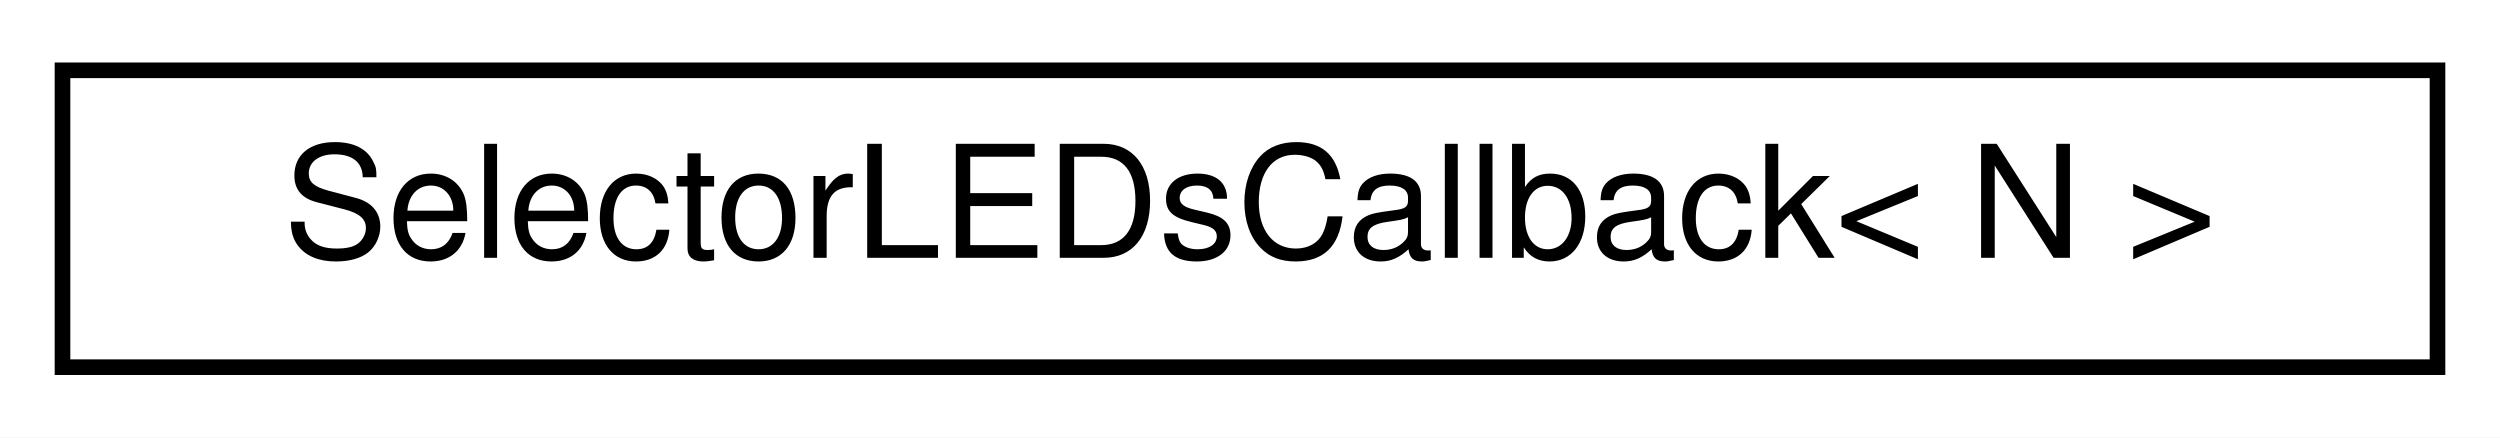
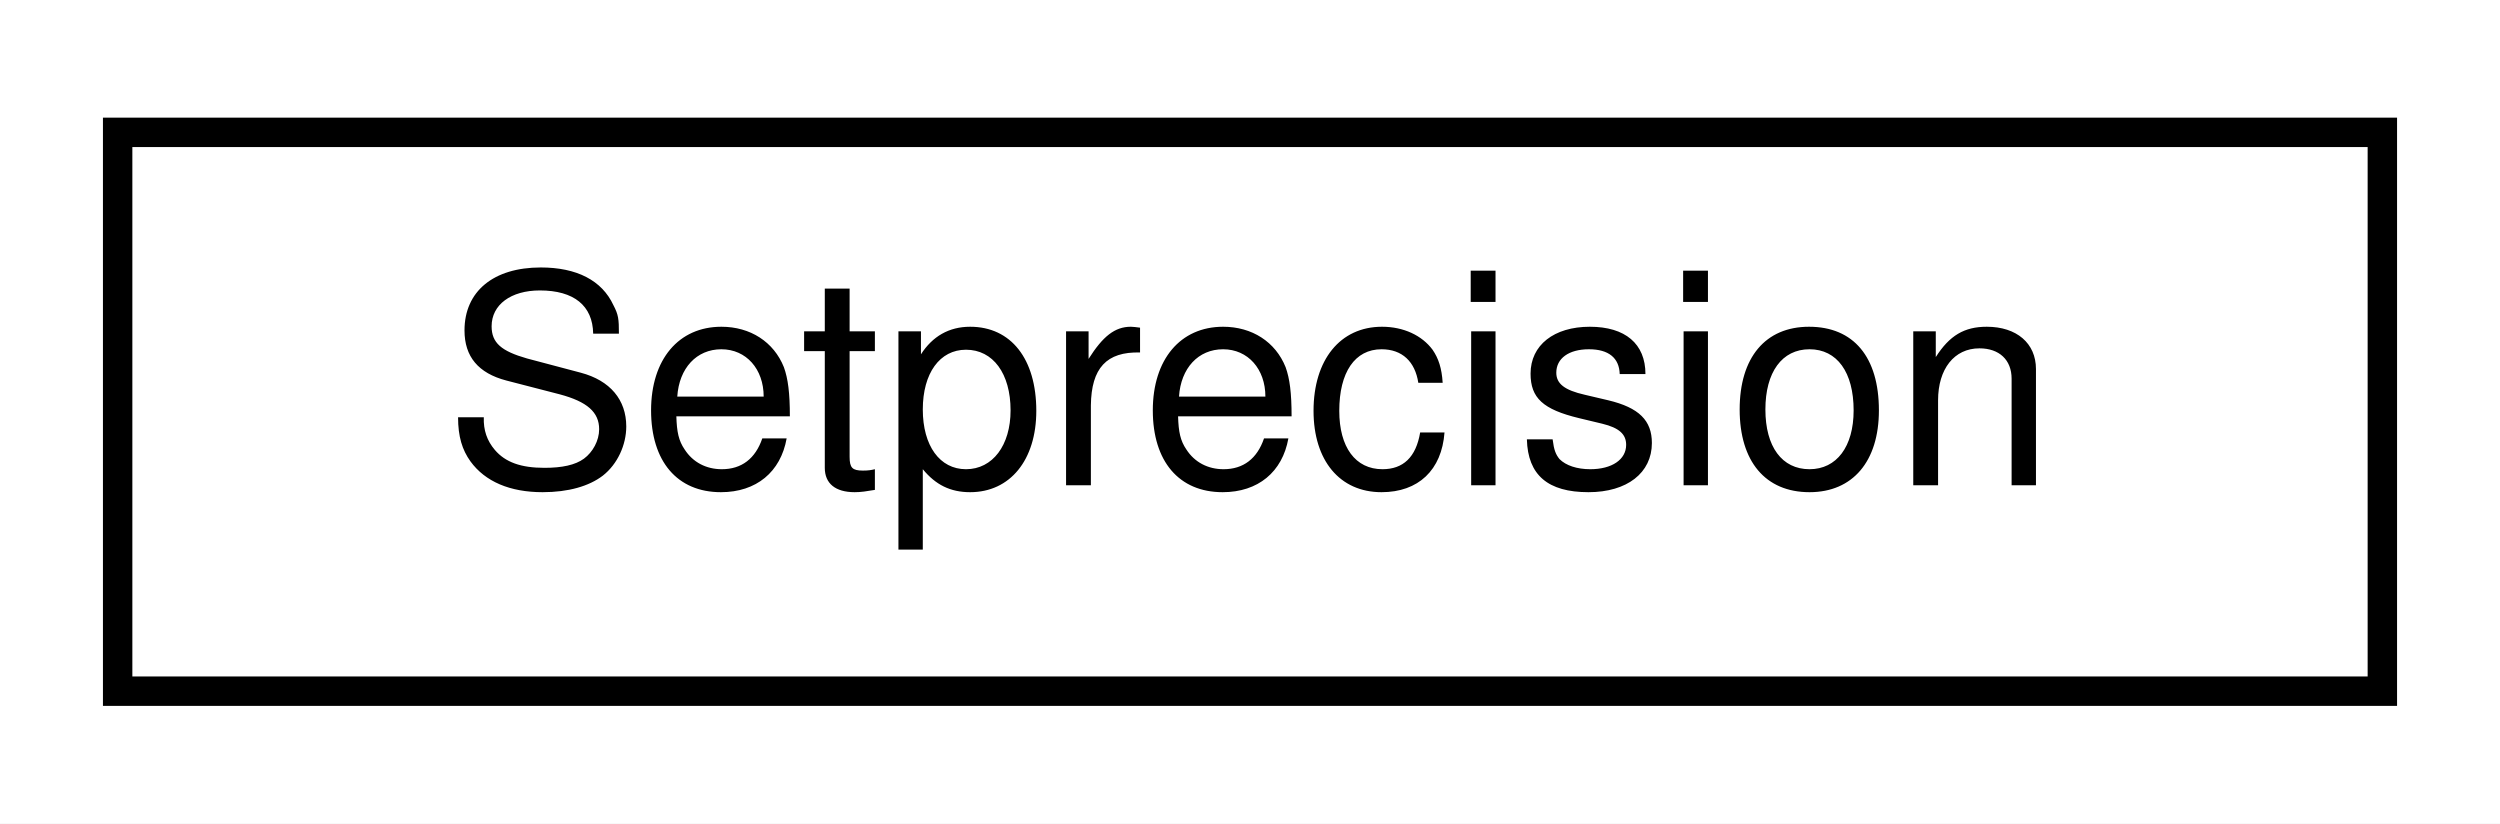
- <svg xmlns="http://www.w3.org/2000/svg" xmlns:xlink="http://www.w3.org/1999/xlink" width="160pt" height="28pt" viewBox="0.00 0.00 160.00 28.00">
+ <svg xmlns="http://www.w3.org/2000/svg" xmlns:xlink="http://www.w3.org/1999/xlink" width="85pt" height="28pt" viewBox="0.00 0.00 85.00 28.00">
  <g id="graph0" class="graph" transform="scale(1 1) rotate(0) translate(4 24)">
-     <polygon fill="white" stroke="transparent" points="-4,4 -4,-24 156,-24 156,4 -4,4" />
+     <polygon fill="white" stroke="transparent" points="-4,4 -4,-24 81,-24 81,4 -4,4" />
    <g id="node1" class="node">
      <g id="a_node1">
-         <a xlink:href="d3/d97/classSelectorLEDsCallback.html" target="_top" xlink:title=" ">
-           <polygon fill="white" stroke="black" points="0,-0.5 0,-19.5 152,-19.5 152,-0.5 0,-0.5" />
-           <text text-anchor="middle" x="76" y="-7.5" font-family="Helvetica,sans-Serif" font-size="10.00">SelectorLEDsCallback&lt; N &gt;</text>
+         <a xlink:href="d8/d4b/group__AH__PrintStream.html#df/d9e/structAH_1_1Setprecision" target="_top" xlink:title=" ">
+           <polygon fill="white" stroke="black" points="0,-0.5 0,-19.5 77,-19.5 77,-0.5 0,-0.5" />
+           <text text-anchor="middle" x="38.5" y="-7.5" font-family="Helvetica,sans-Serif" font-size="10.00">Setprecision</text>
        </a>
      </g>
    </g>
  </g>
</svg>
